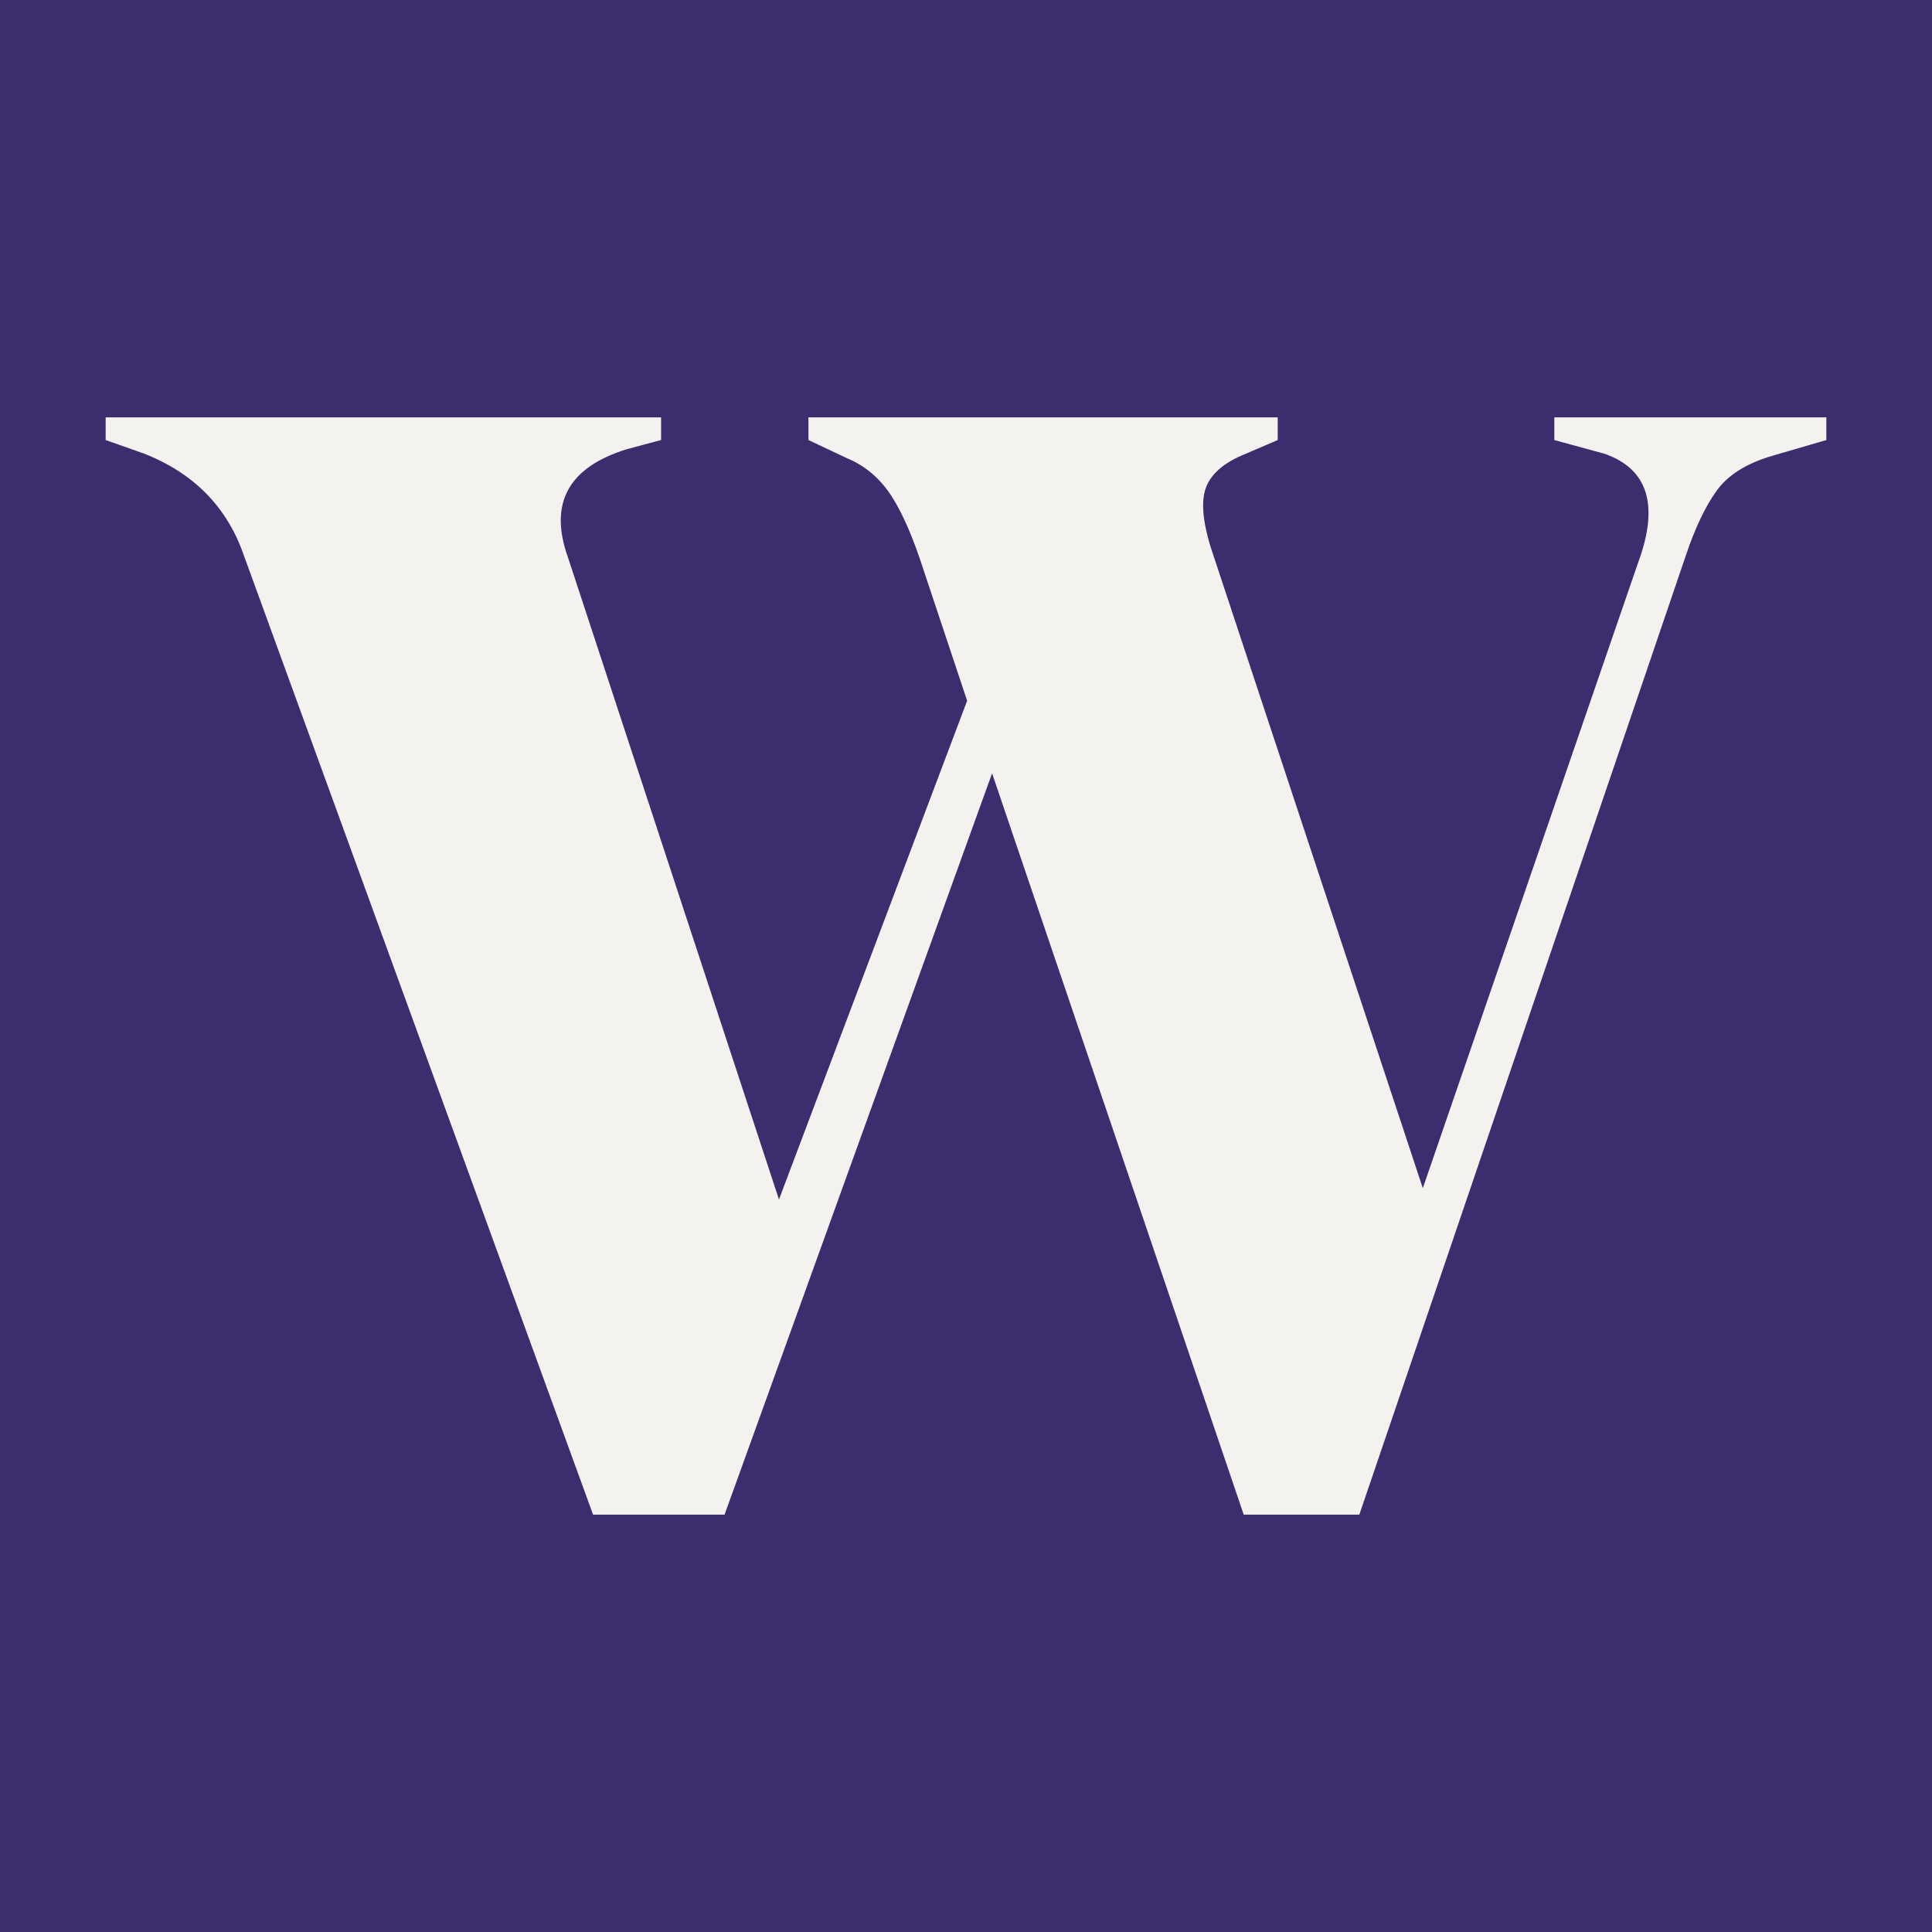
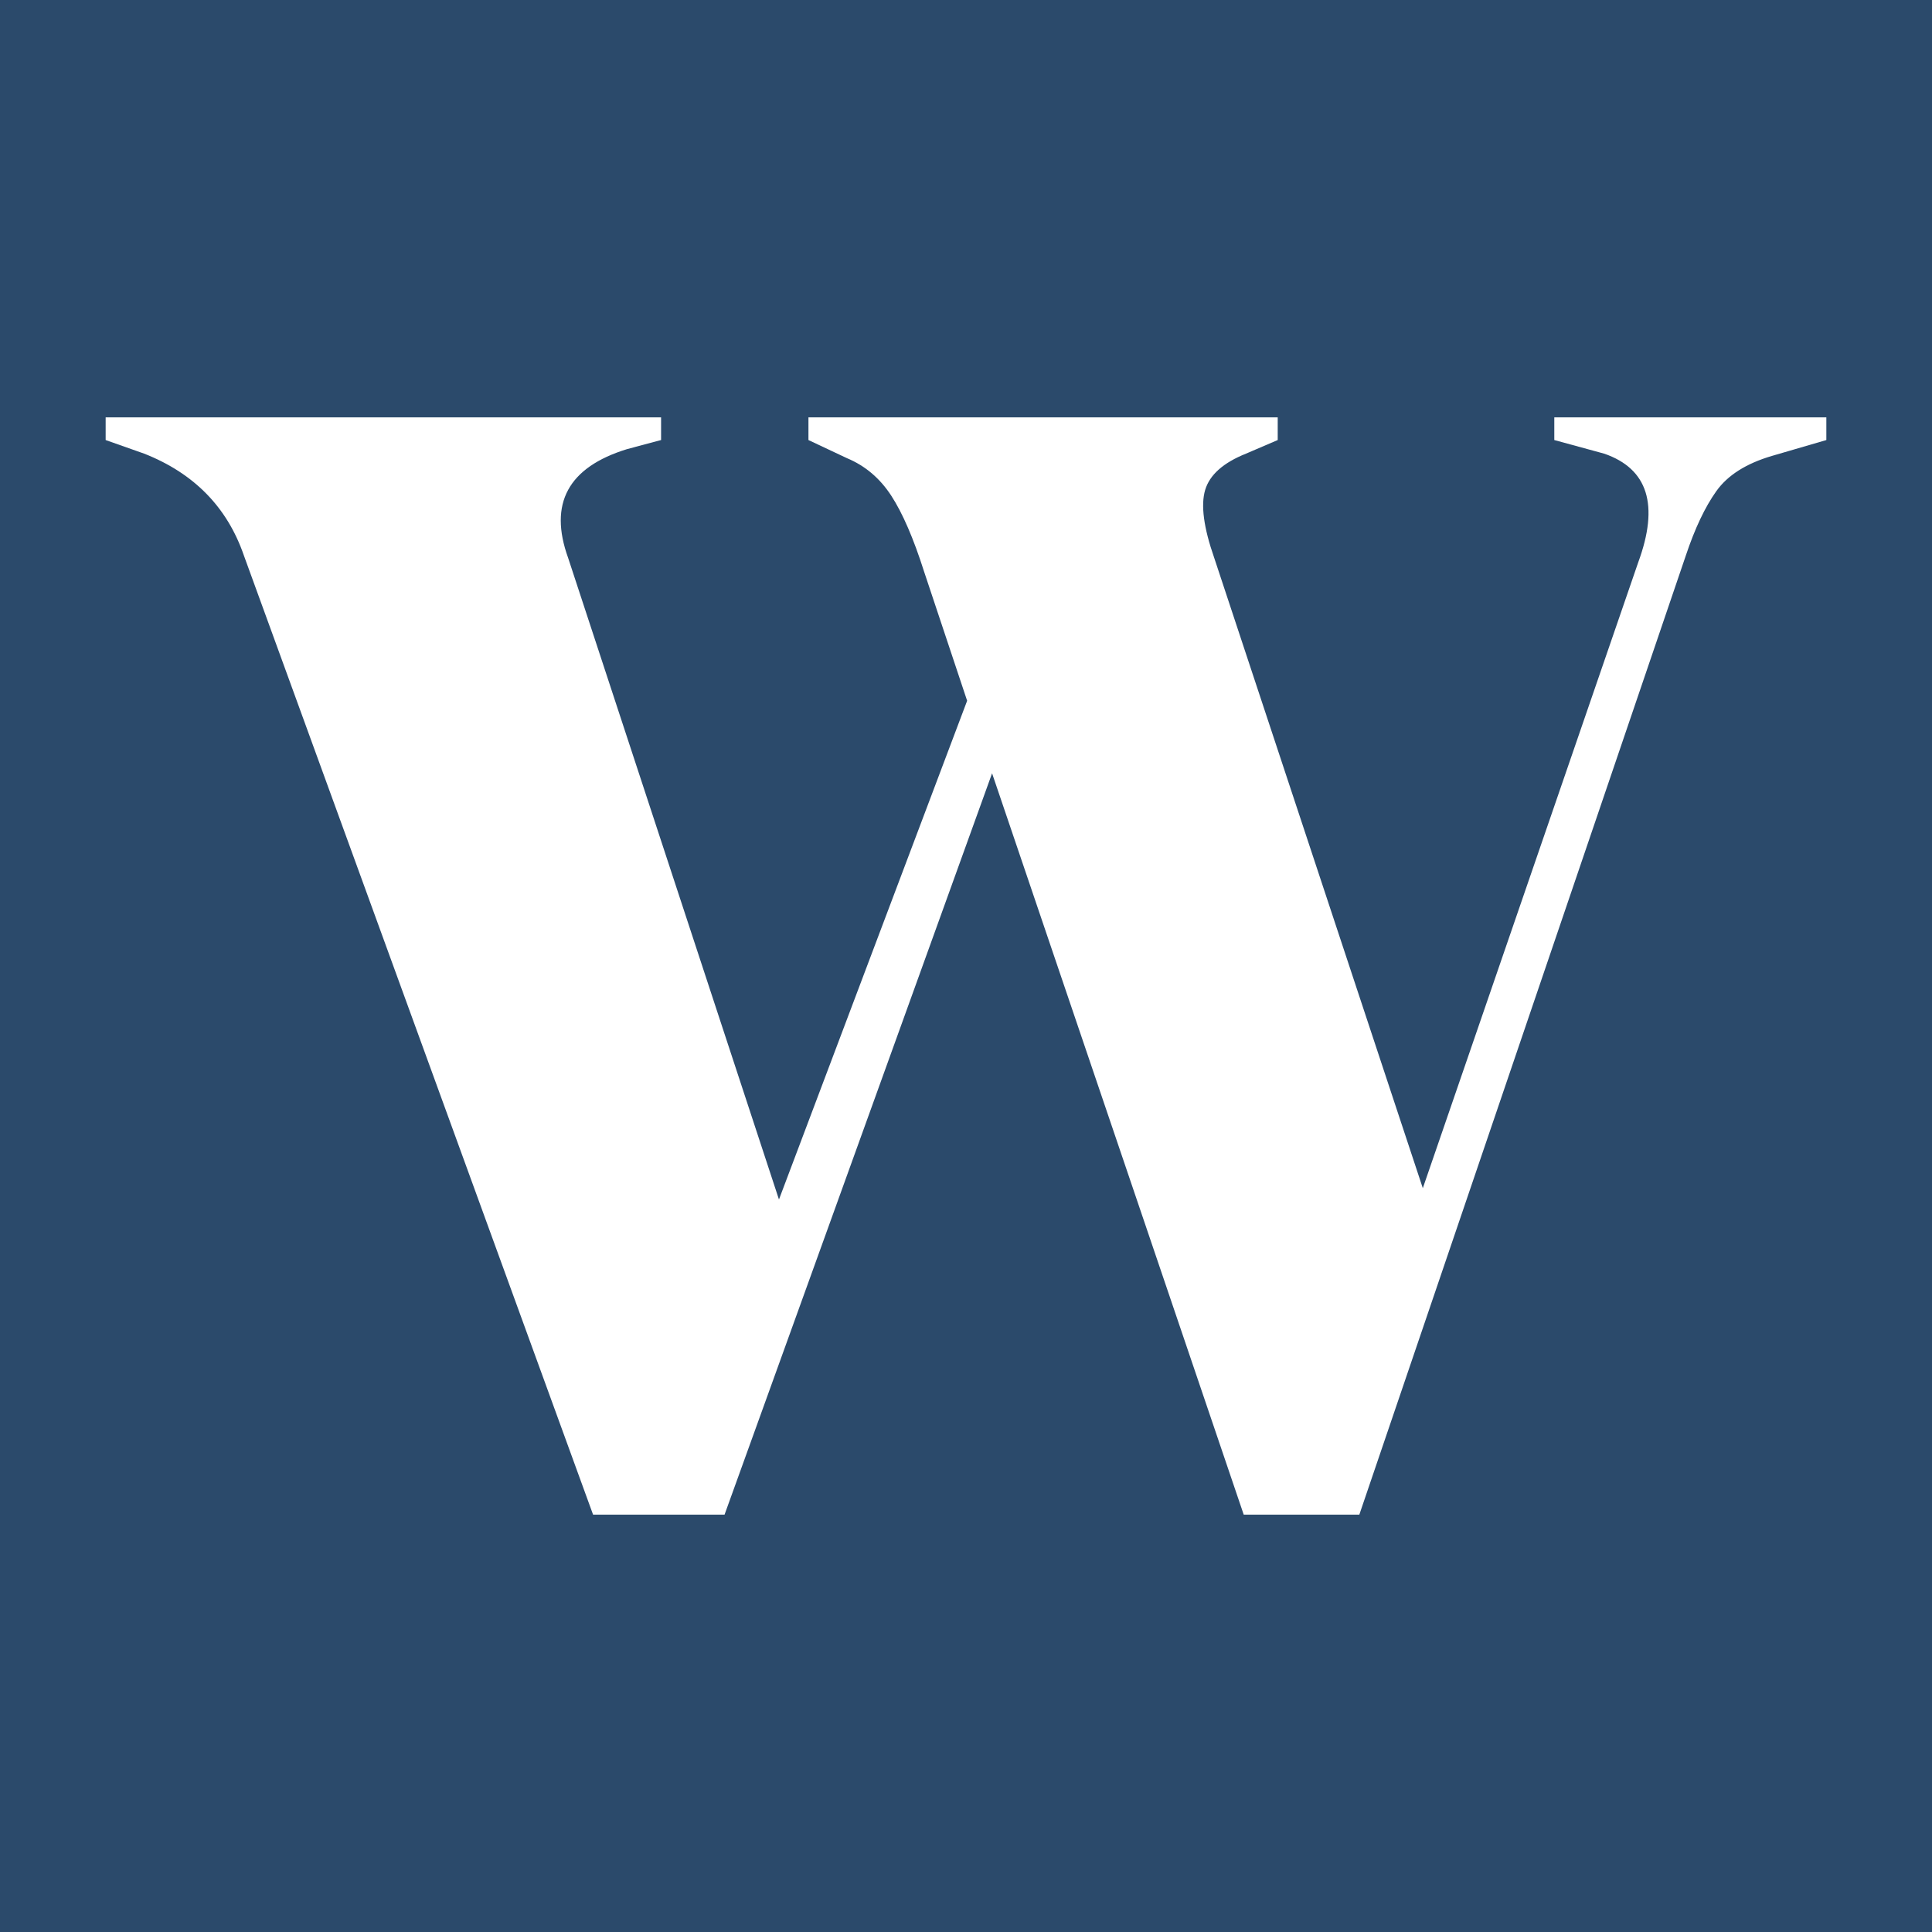
<svg xmlns="http://www.w3.org/2000/svg" viewBox="0 0 256 256" width="256" height="256">
-   <rect width="256" height="256" fill="#3d2d6e" />
-   <path d="M78.585 200.696 32.324 73.628Q29.02 64.016 19.107 60.111L14.0 58.308V55.304H87.597V58.308L83.091 59.51Q71.375 63.115 75.281 73.929L103.217 158.941L128.15 92.854L122.443 75.731Q120.34 69.123 118.087 65.668Q115.834 62.213 112.229 60.711L107.123 58.308V55.304H169.304V58.308L165.099 60.111Q160.593 61.913 159.692 64.917Q158.791 67.921 160.893 73.929L188.53 157.439L217.067 74.53Q221.273 63.115 212.561 60.111L205.953 58.308V55.304H242V58.308L234.791 60.411Q229.684 61.913 227.431 65.067Q225.178 68.221 223.375 73.628L180.119 200.696H164.798L131.455 102.466L96.008 200.696Z" fill="#f4f2ef" />
+   <rect width="256" height="256" fill="#2b4a6b" />
+   <path d="M78.585 200.696 32.324 73.628Q29.02 64.016 19.107 60.111L14.0 58.308V55.304H87.597V58.308L83.091 59.51Q71.375 63.115 75.281 73.929L103.217 158.941L128.15 92.854L122.443 75.731Q120.34 69.123 118.087 65.668Q115.834 62.213 112.229 60.711L107.123 58.308V55.304H169.304V58.308L165.099 60.111Q160.593 61.913 159.692 64.917Q158.791 67.921 160.893 73.929L188.53 157.439L217.067 74.53Q221.273 63.115 212.561 60.111L205.953 58.308V55.304H242V58.308L234.791 60.411Q229.684 61.913 227.431 65.067Q225.178 68.221 223.375 73.628L180.119 200.696H164.798L131.455 102.466L96.008 200.696Z" fill="#ffffff" />
</svg>
